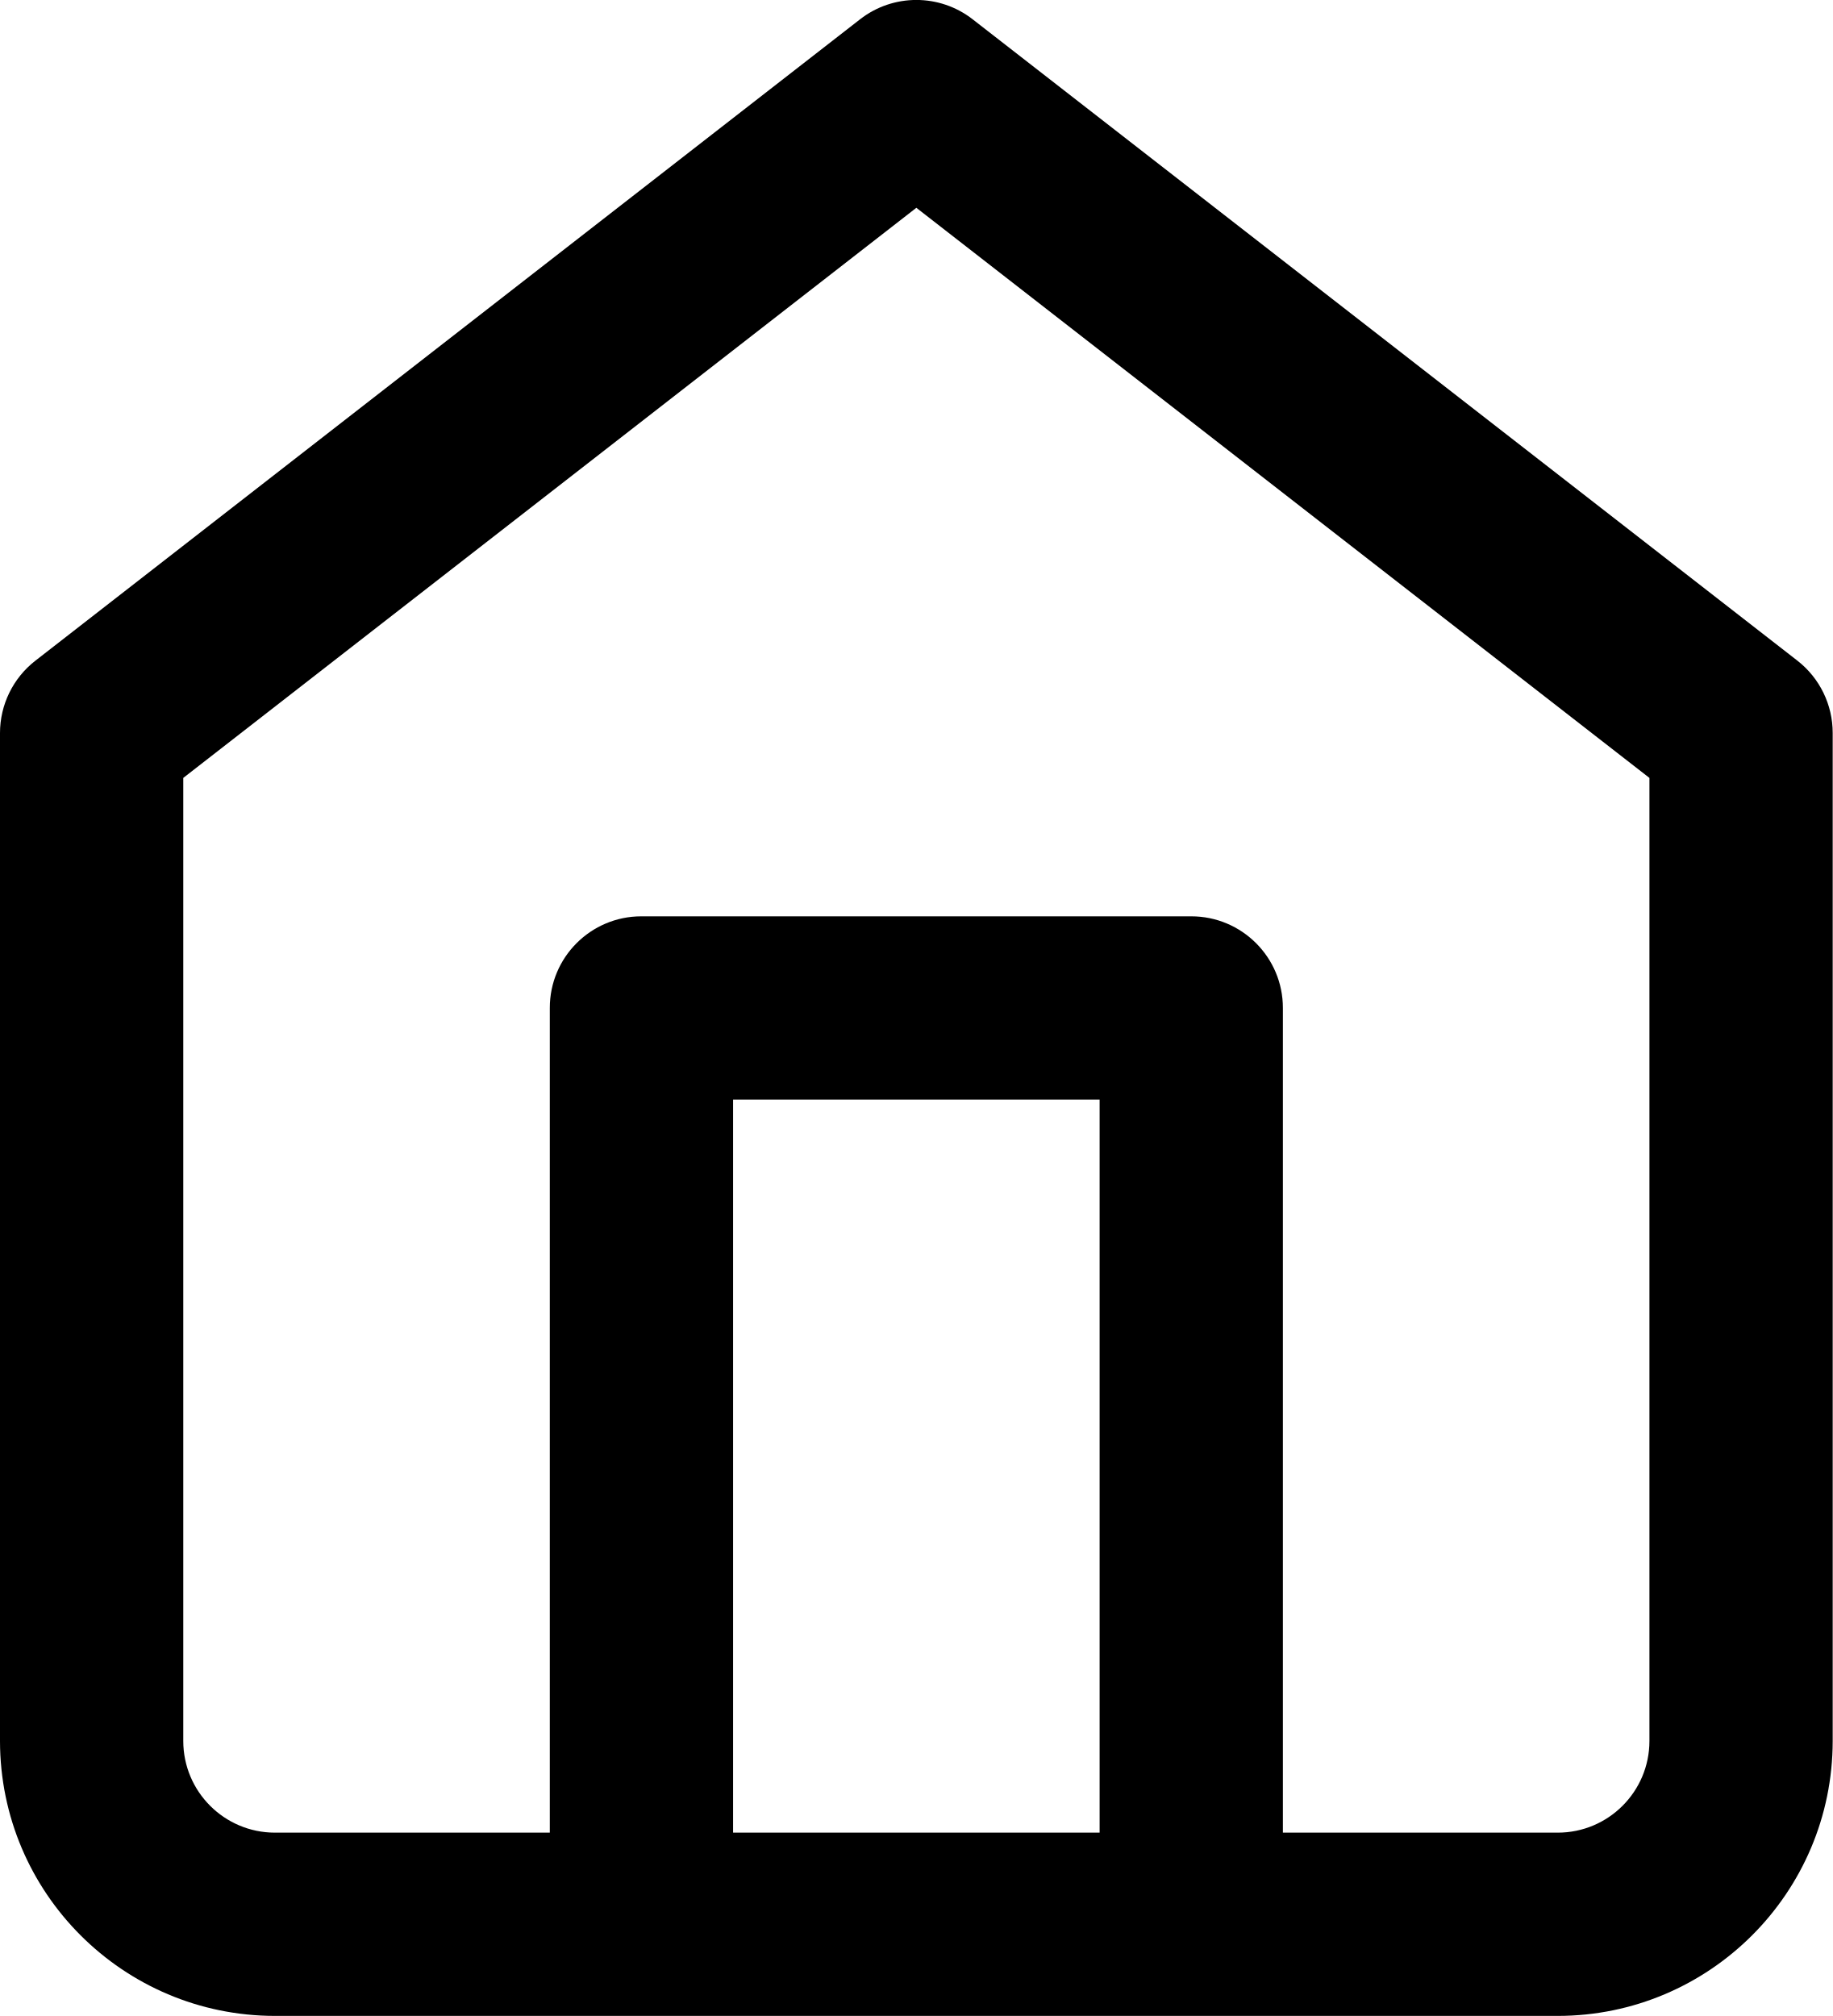
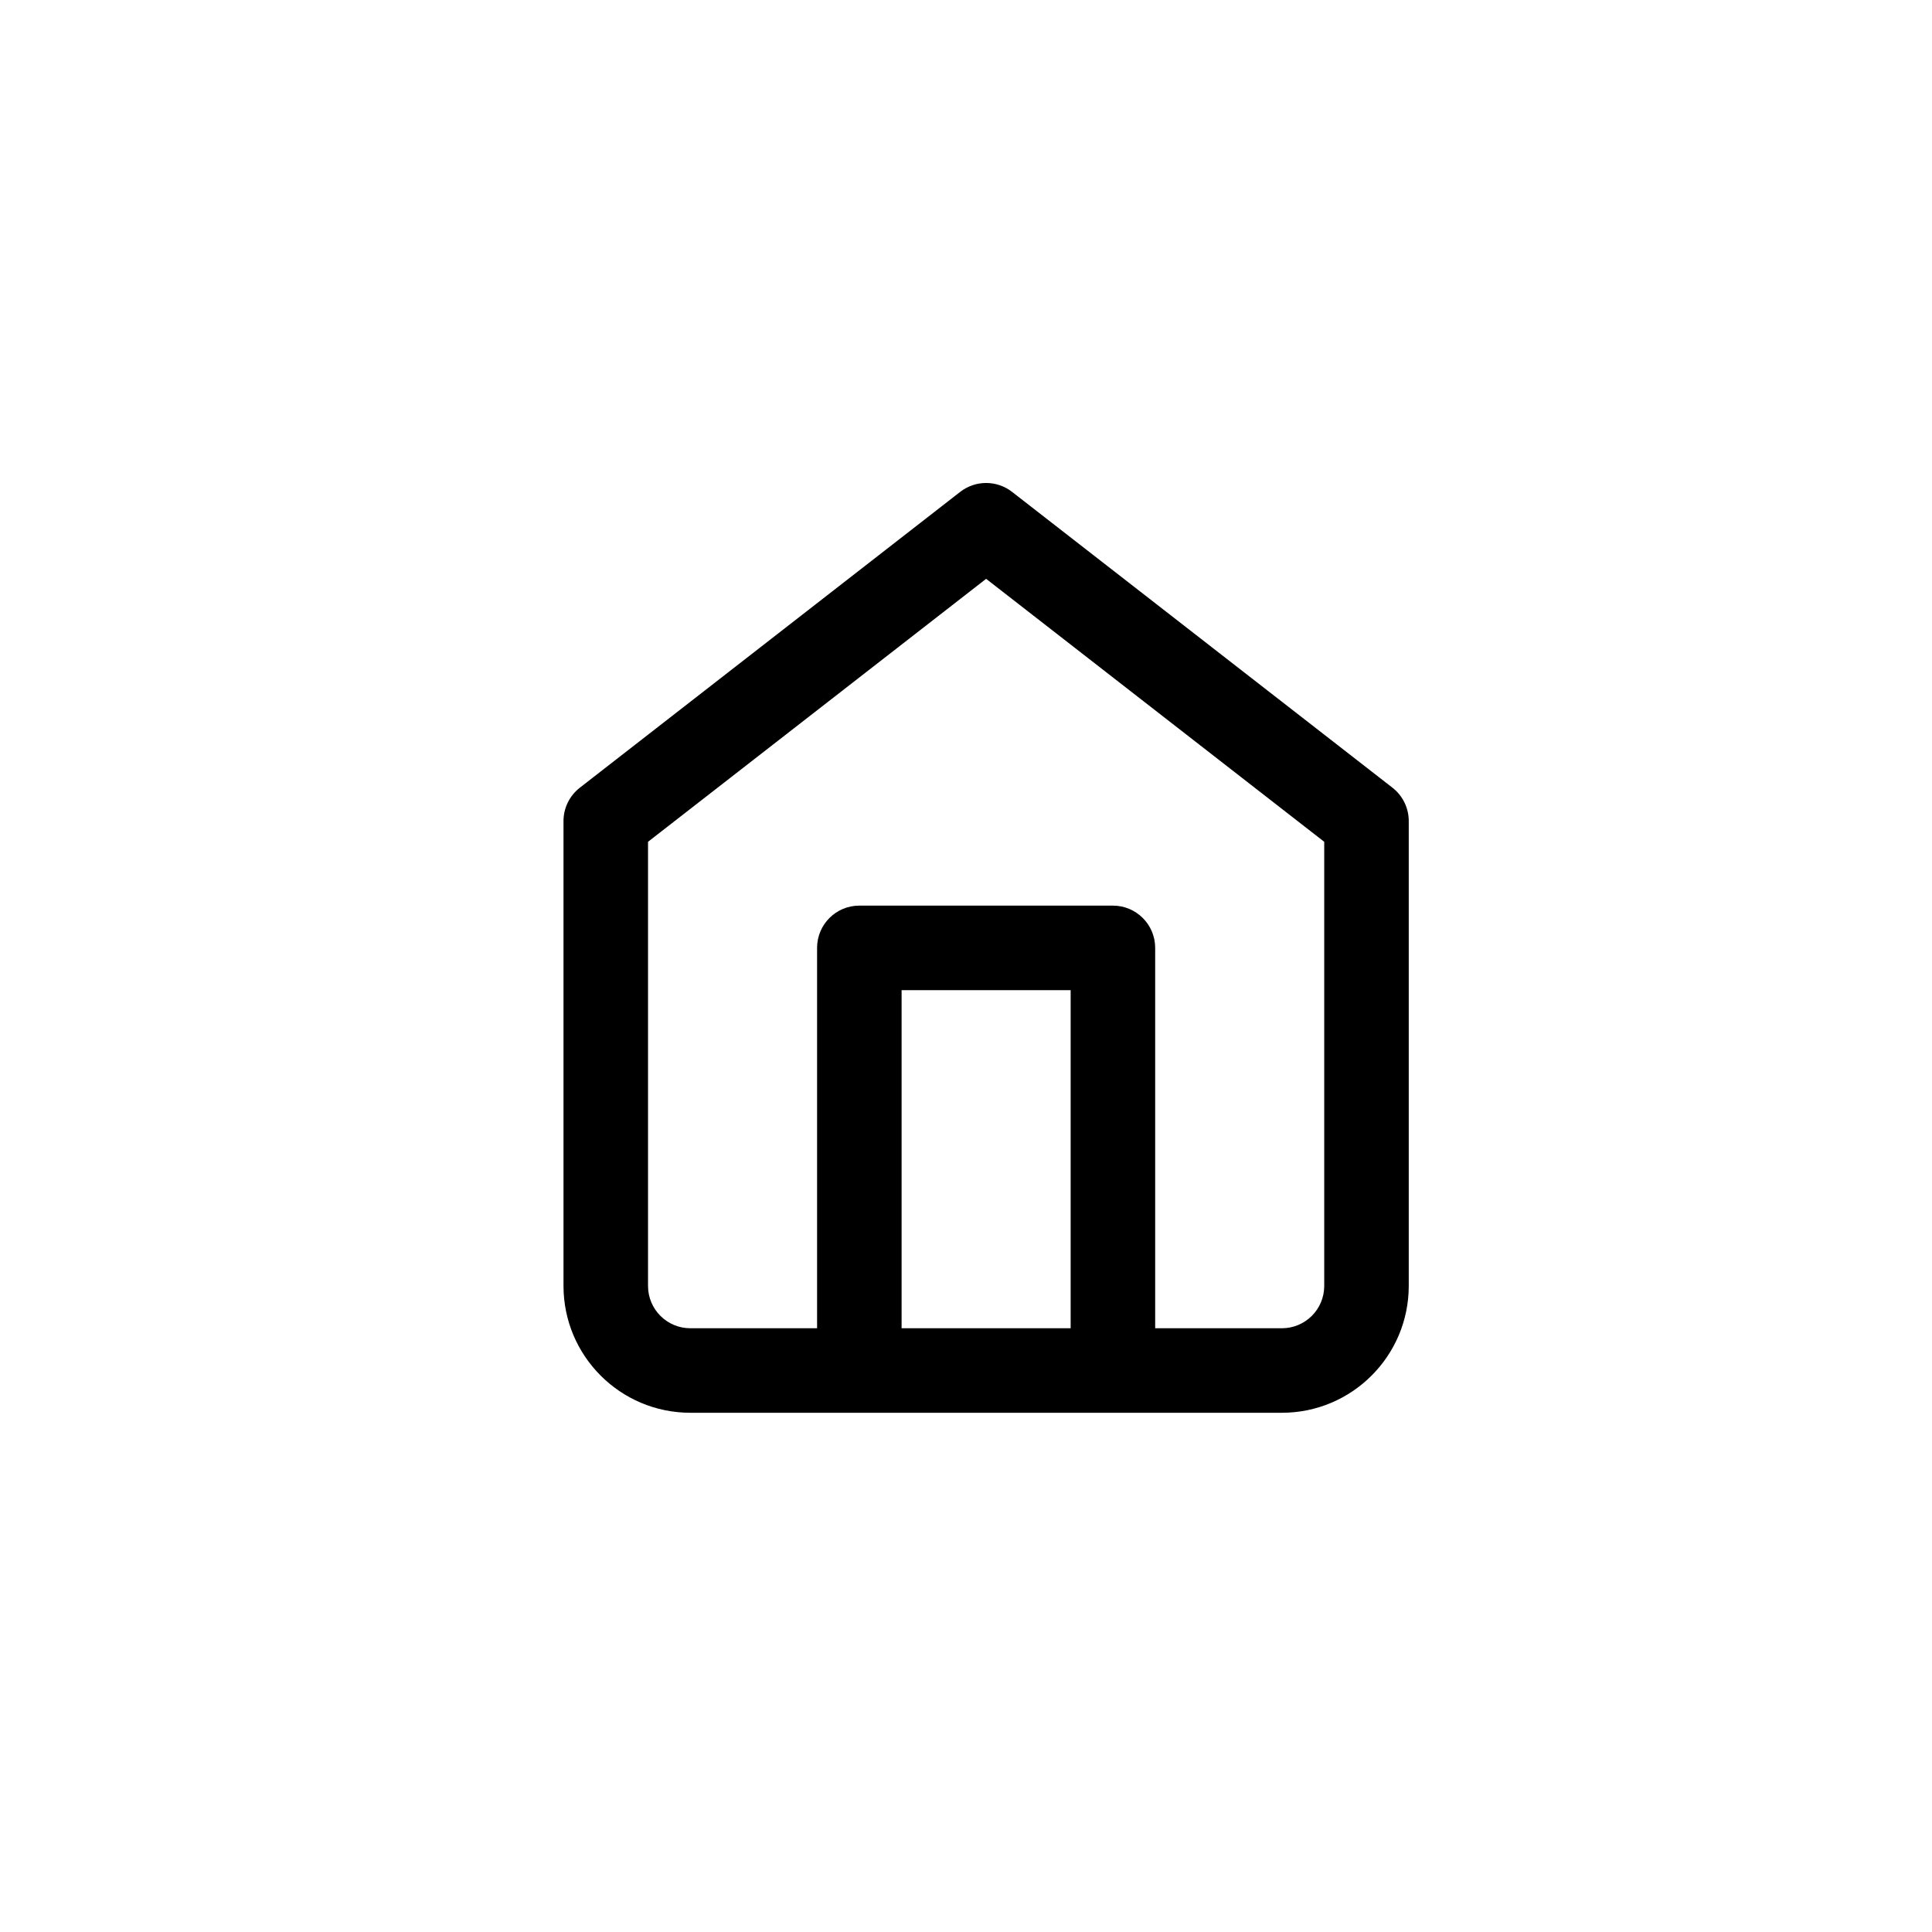
- <svg xmlns="http://www.w3.org/2000/svg" width="21" height="23.101" viewBox="0 0 21 23.101">
-   <path d="M13.649,23.1H3.15A3.153,3.153,0,0,1,0,19.95V8.4a1.05,1.05,0,0,1,.405-.829L9.855.221a1.05,1.05,0,0,1,1.29,0l9.45,7.349A1.05,1.05,0,0,1,21,8.4V19.95a3.153,3.153,0,0,1-3.15,3.15Zm4.2-2.1A1.051,1.051,0,0,0,18.9,19.95V8.914L10.5,2.381,2.1,8.914V19.95A1.051,1.051,0,0,0,3.15,21H6.3V11.55A1.049,1.049,0,0,1,7.349,10.5h6.3A1.05,1.05,0,0,1,14.7,11.55V21ZM12.6,21V12.6H8.4V21Z" />
+ <svg xmlns="http://www.w3.org/2000/svg" width="48" height="48" viewBox="0 0 48 48">
+   <path d="M13.649,23.1H3.15A3.153,3.153,0,0,1,0,19.95V8.4a1.05,1.05,0,0,1,.405-.829L9.855.221a1.05,1.05,0,0,1,1.29,0l9.45,7.349A1.05,1.05,0,0,1,21,8.4V19.95a3.153,3.153,0,0,1-3.15,3.15Zm4.2-2.1A1.051,1.051,0,0,0,18.9,19.95V8.914L10.5,2.381,2.1,8.914V19.95A1.051,1.051,0,0,0,3.15,21H6.3V11.55A1.049,1.049,0,0,1,7.349,10.5h6.3A1.05,1.05,0,0,1,14.7,11.55V21ZM12.6,21V12.6H8.4V21Z" transform="translate(14 12)" />
+   <rect width="48" height="48" fill="none" />
</svg>
